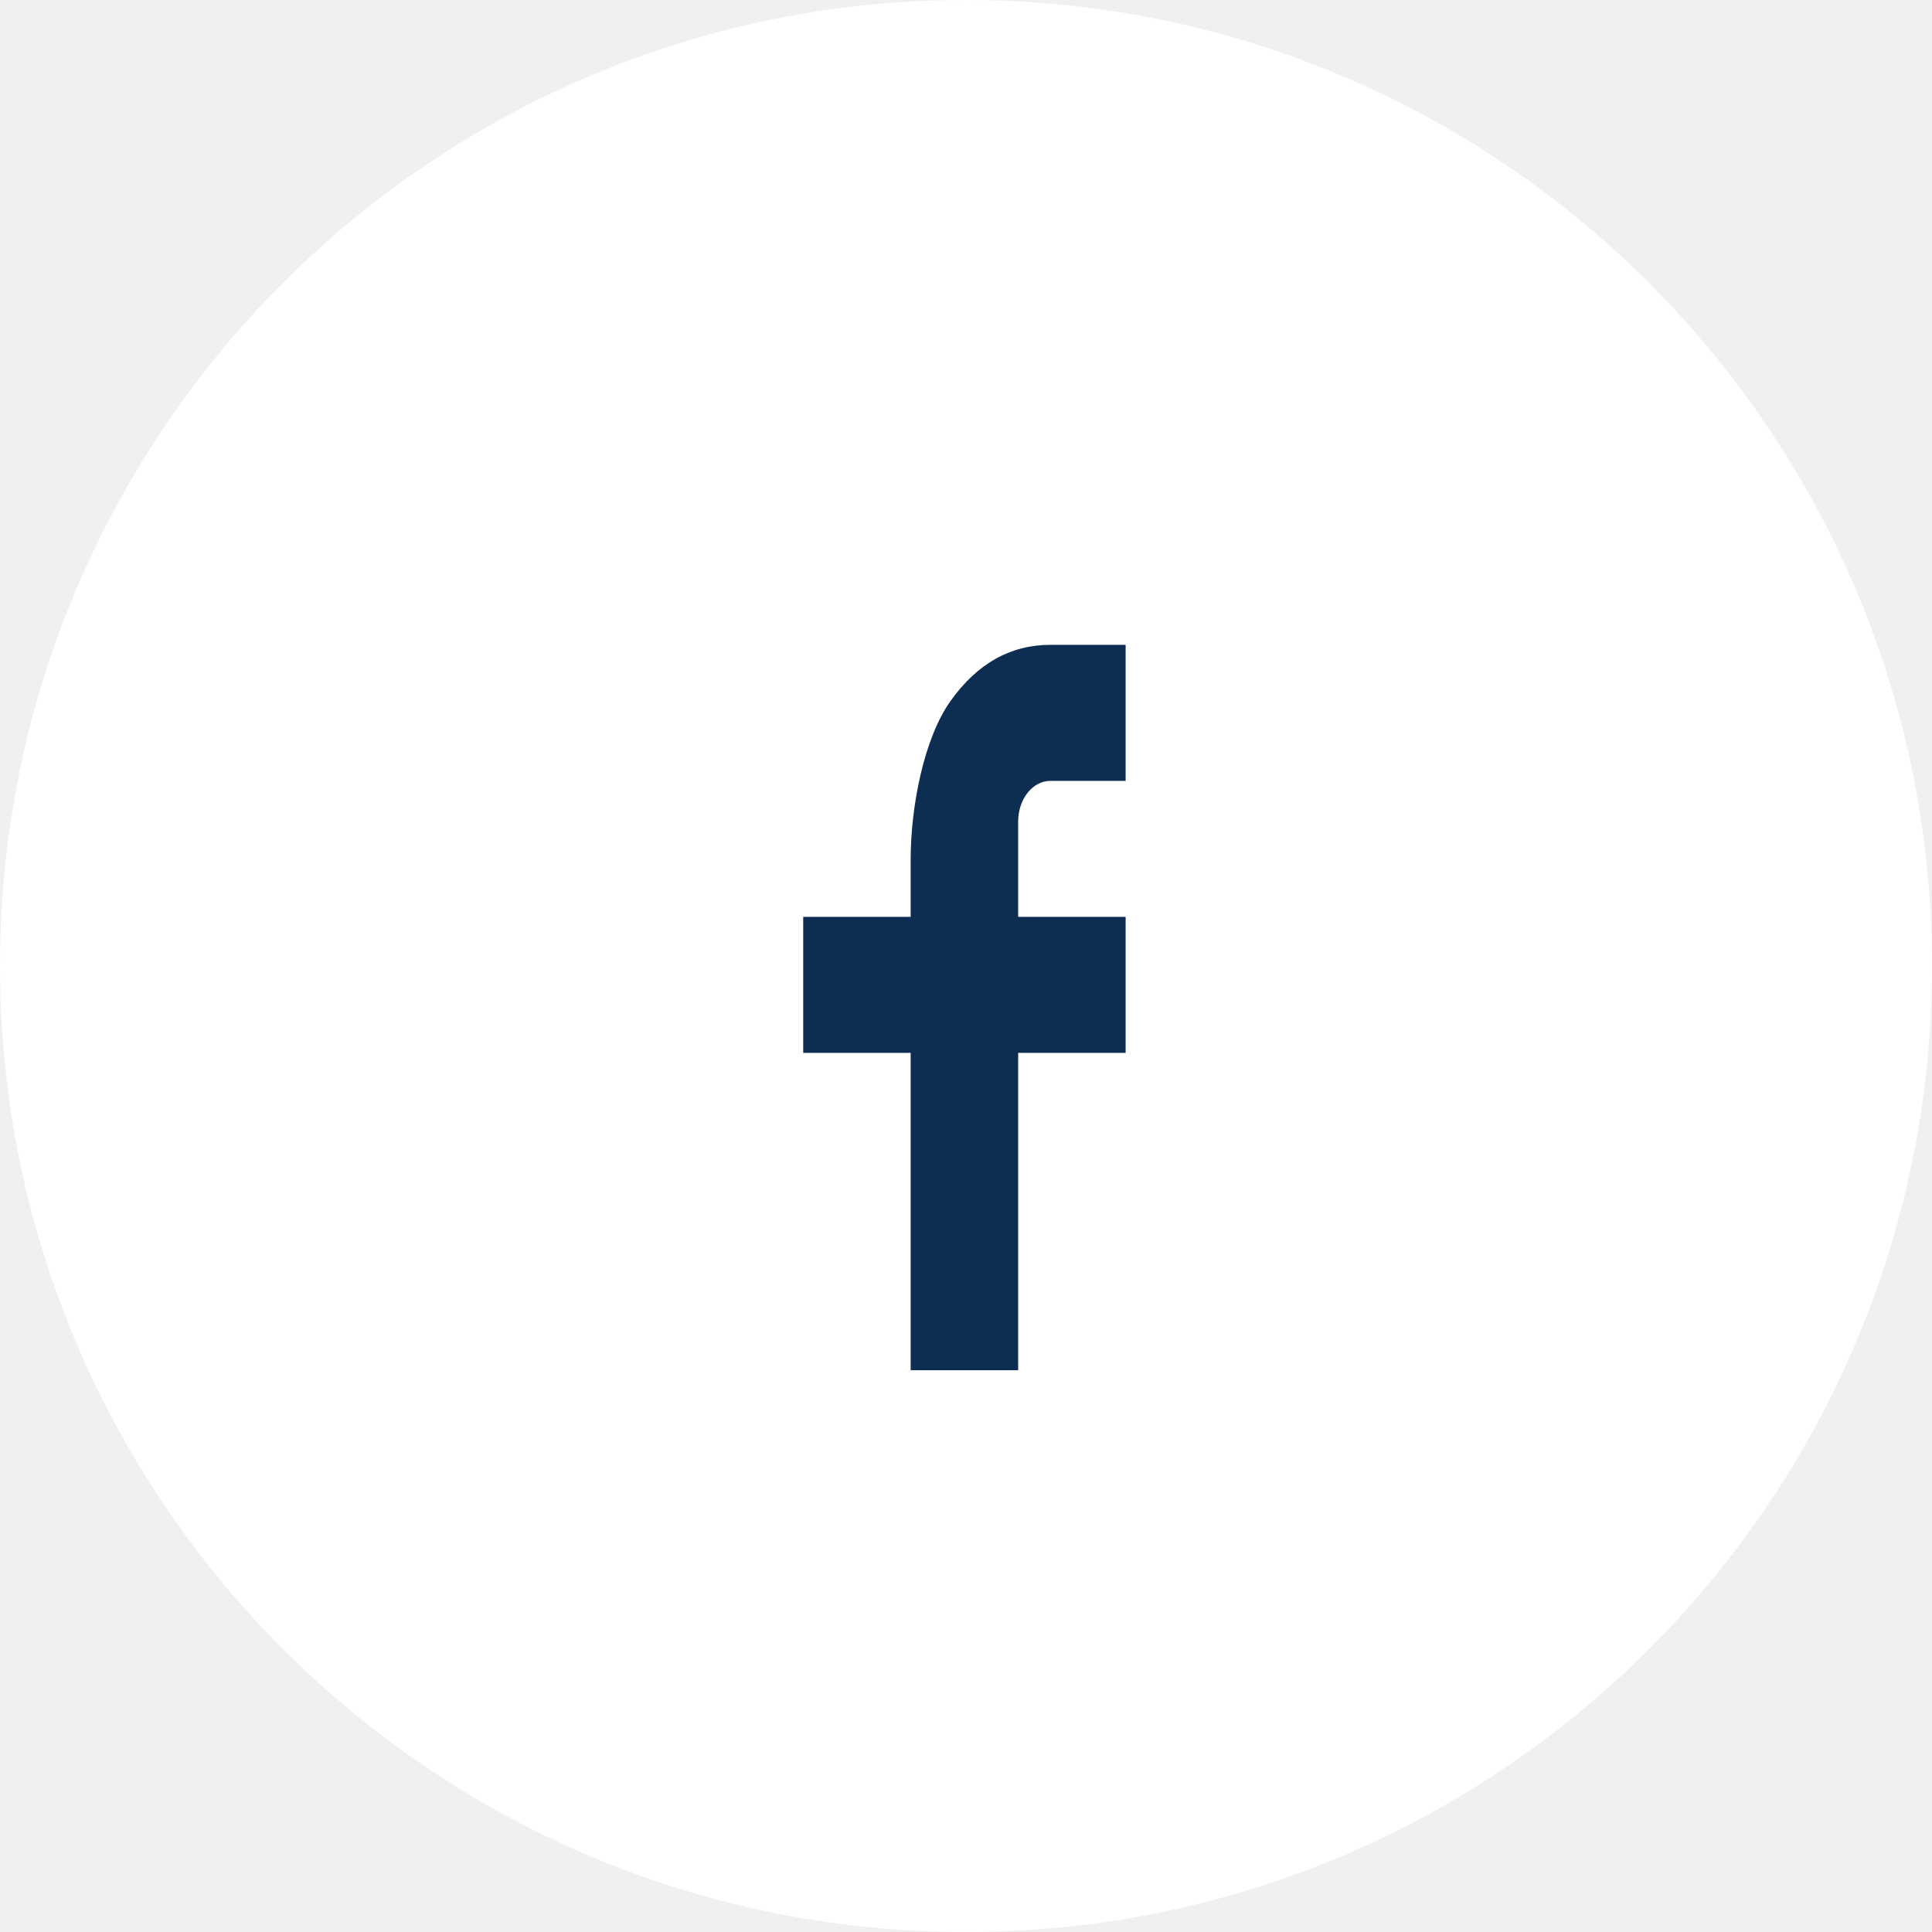
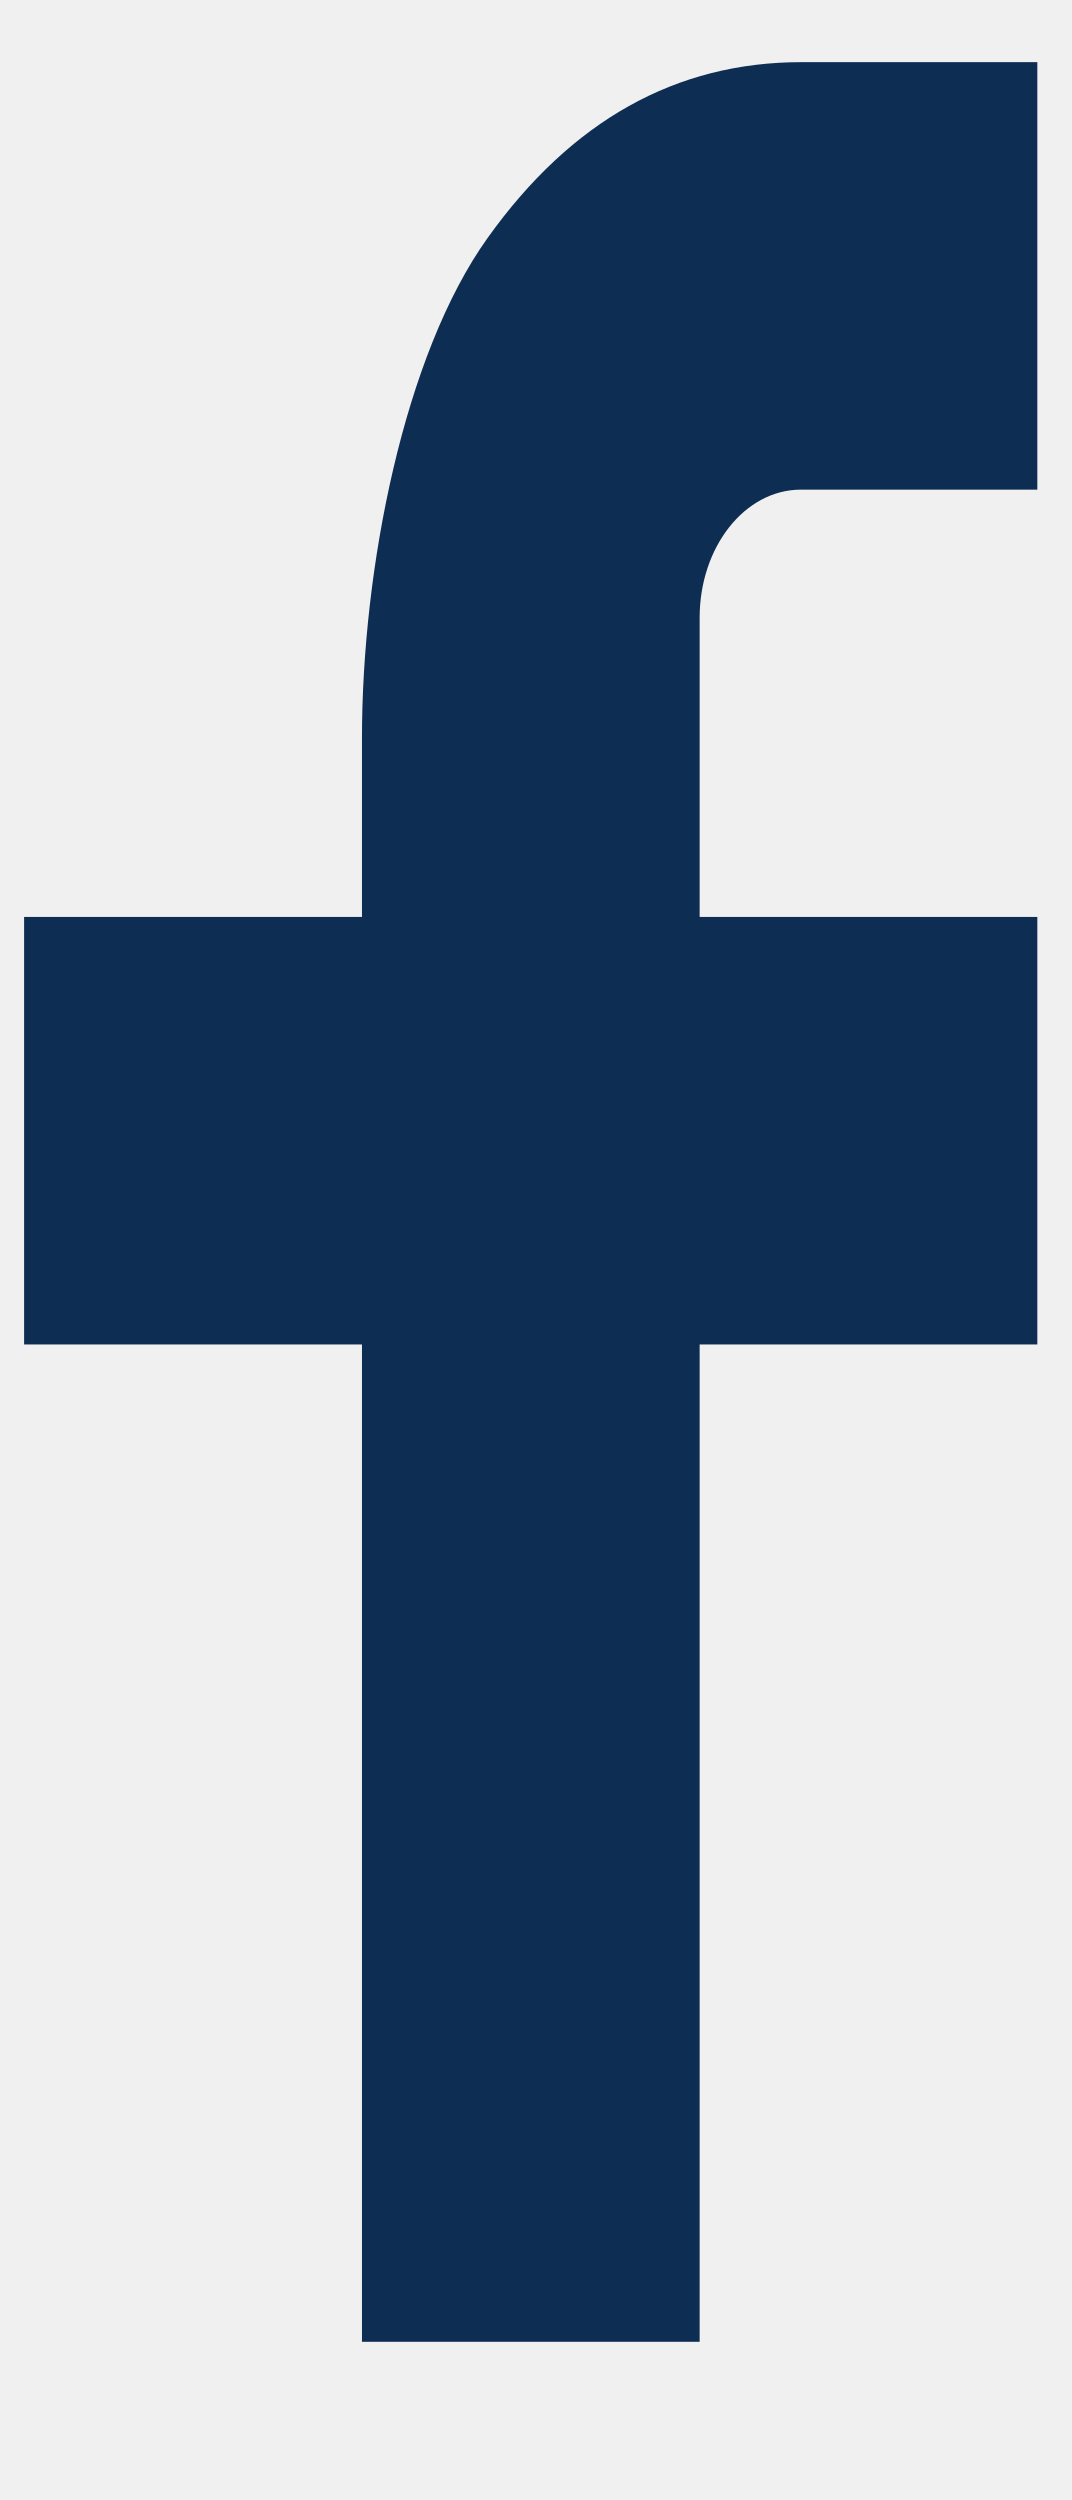
- <svg xmlns="http://www.w3.org/2000/svg" width="34" height="34" viewBox="0 0 34 34" fill="none">
-   <circle cx="17" cy="17" r="17" fill="white" />
-   <path d="M17.918 16.135H19.809V18.529H17.918V24.114H16.026V18.529H14.135V16.135H16.026V15.134C16.026 14.185 16.262 12.987 16.731 12.332C17.2 11.675 17.786 11.348 18.487 11.348H19.809V13.742H18.485C18.171 13.742 17.918 14.062 17.918 14.459V16.135Z" fill="#0E2D52" />
+ <svg xmlns="http://www.w3.org/2000/svg" width="6" height="14" viewBox="0 0 6 14" fill="none">
+   <path d="M3.918 5.135H5.809V7.529H3.918V13.114H2.027V7.529H0.135V5.135H2.027V4.134C2.027 3.185 2.262 1.987 2.731 1.332C3.2 0.675 3.786 0.348 4.488 0.348H5.809V2.742H4.485C4.171 2.742 3.918 3.063 3.918 3.459V5.135Z" fill="#0E2D52" />
</svg>
